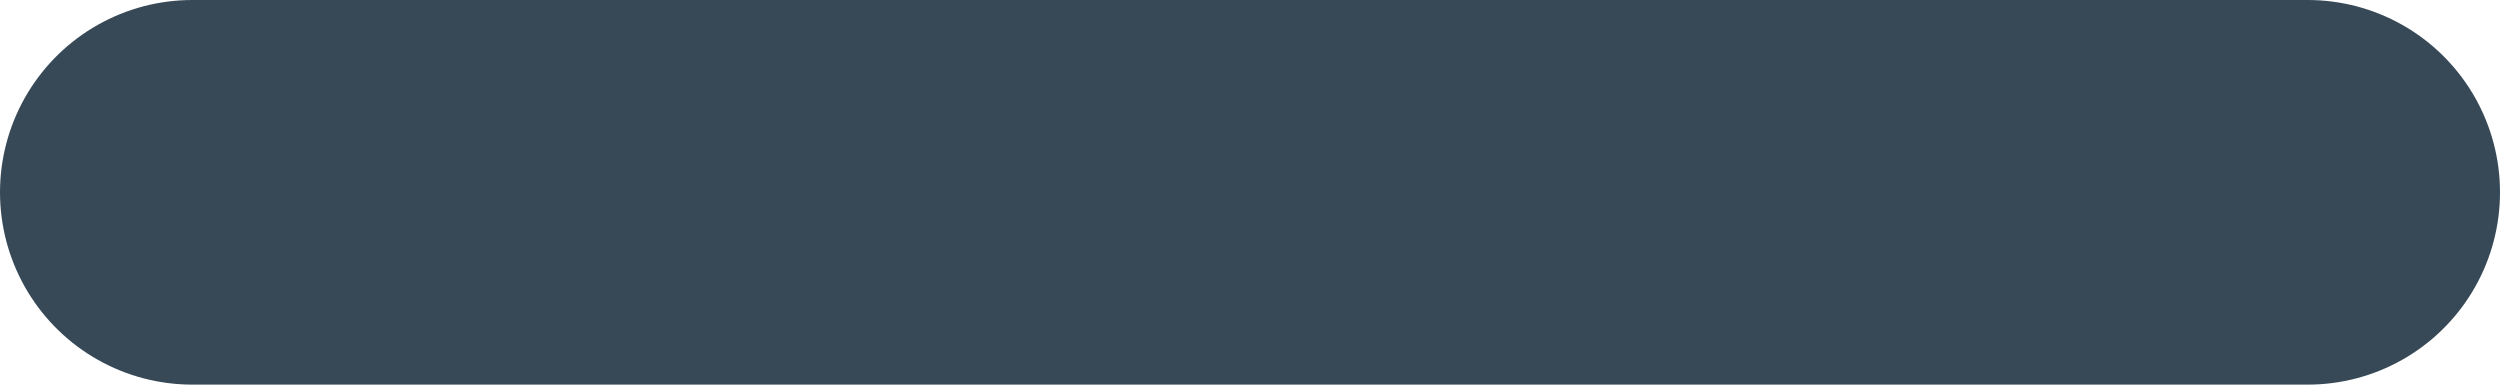
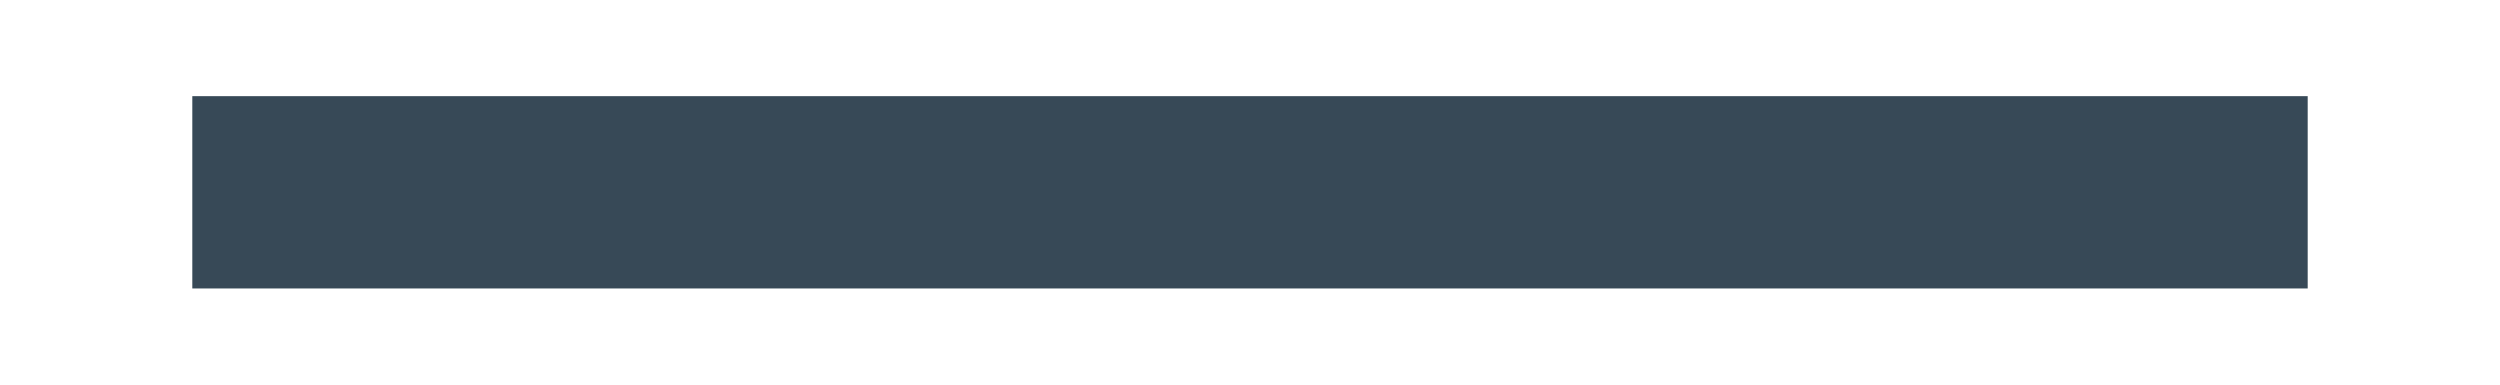
<svg xmlns="http://www.w3.org/2000/svg" width="13" height="2" viewBox="0 0 13 2">
  <g id="Grupo_3960" data-name="Grupo 3960" transform="translate(-306 -789.5)">
-     <line id="Linha_11" data-name="Linha 11" x2="11" transform="translate(307 790.5)" fill="none" stroke="#374957" stroke-linecap="round" stroke-width="2" />
+     <line id="Linha_11" data-name="Linha 11" x2="11" transform="translate(307 790.5)" fill="none" stroke="#374957" strokeLinecap="round" strokeWidth="2" />
  </g>
</svg>
